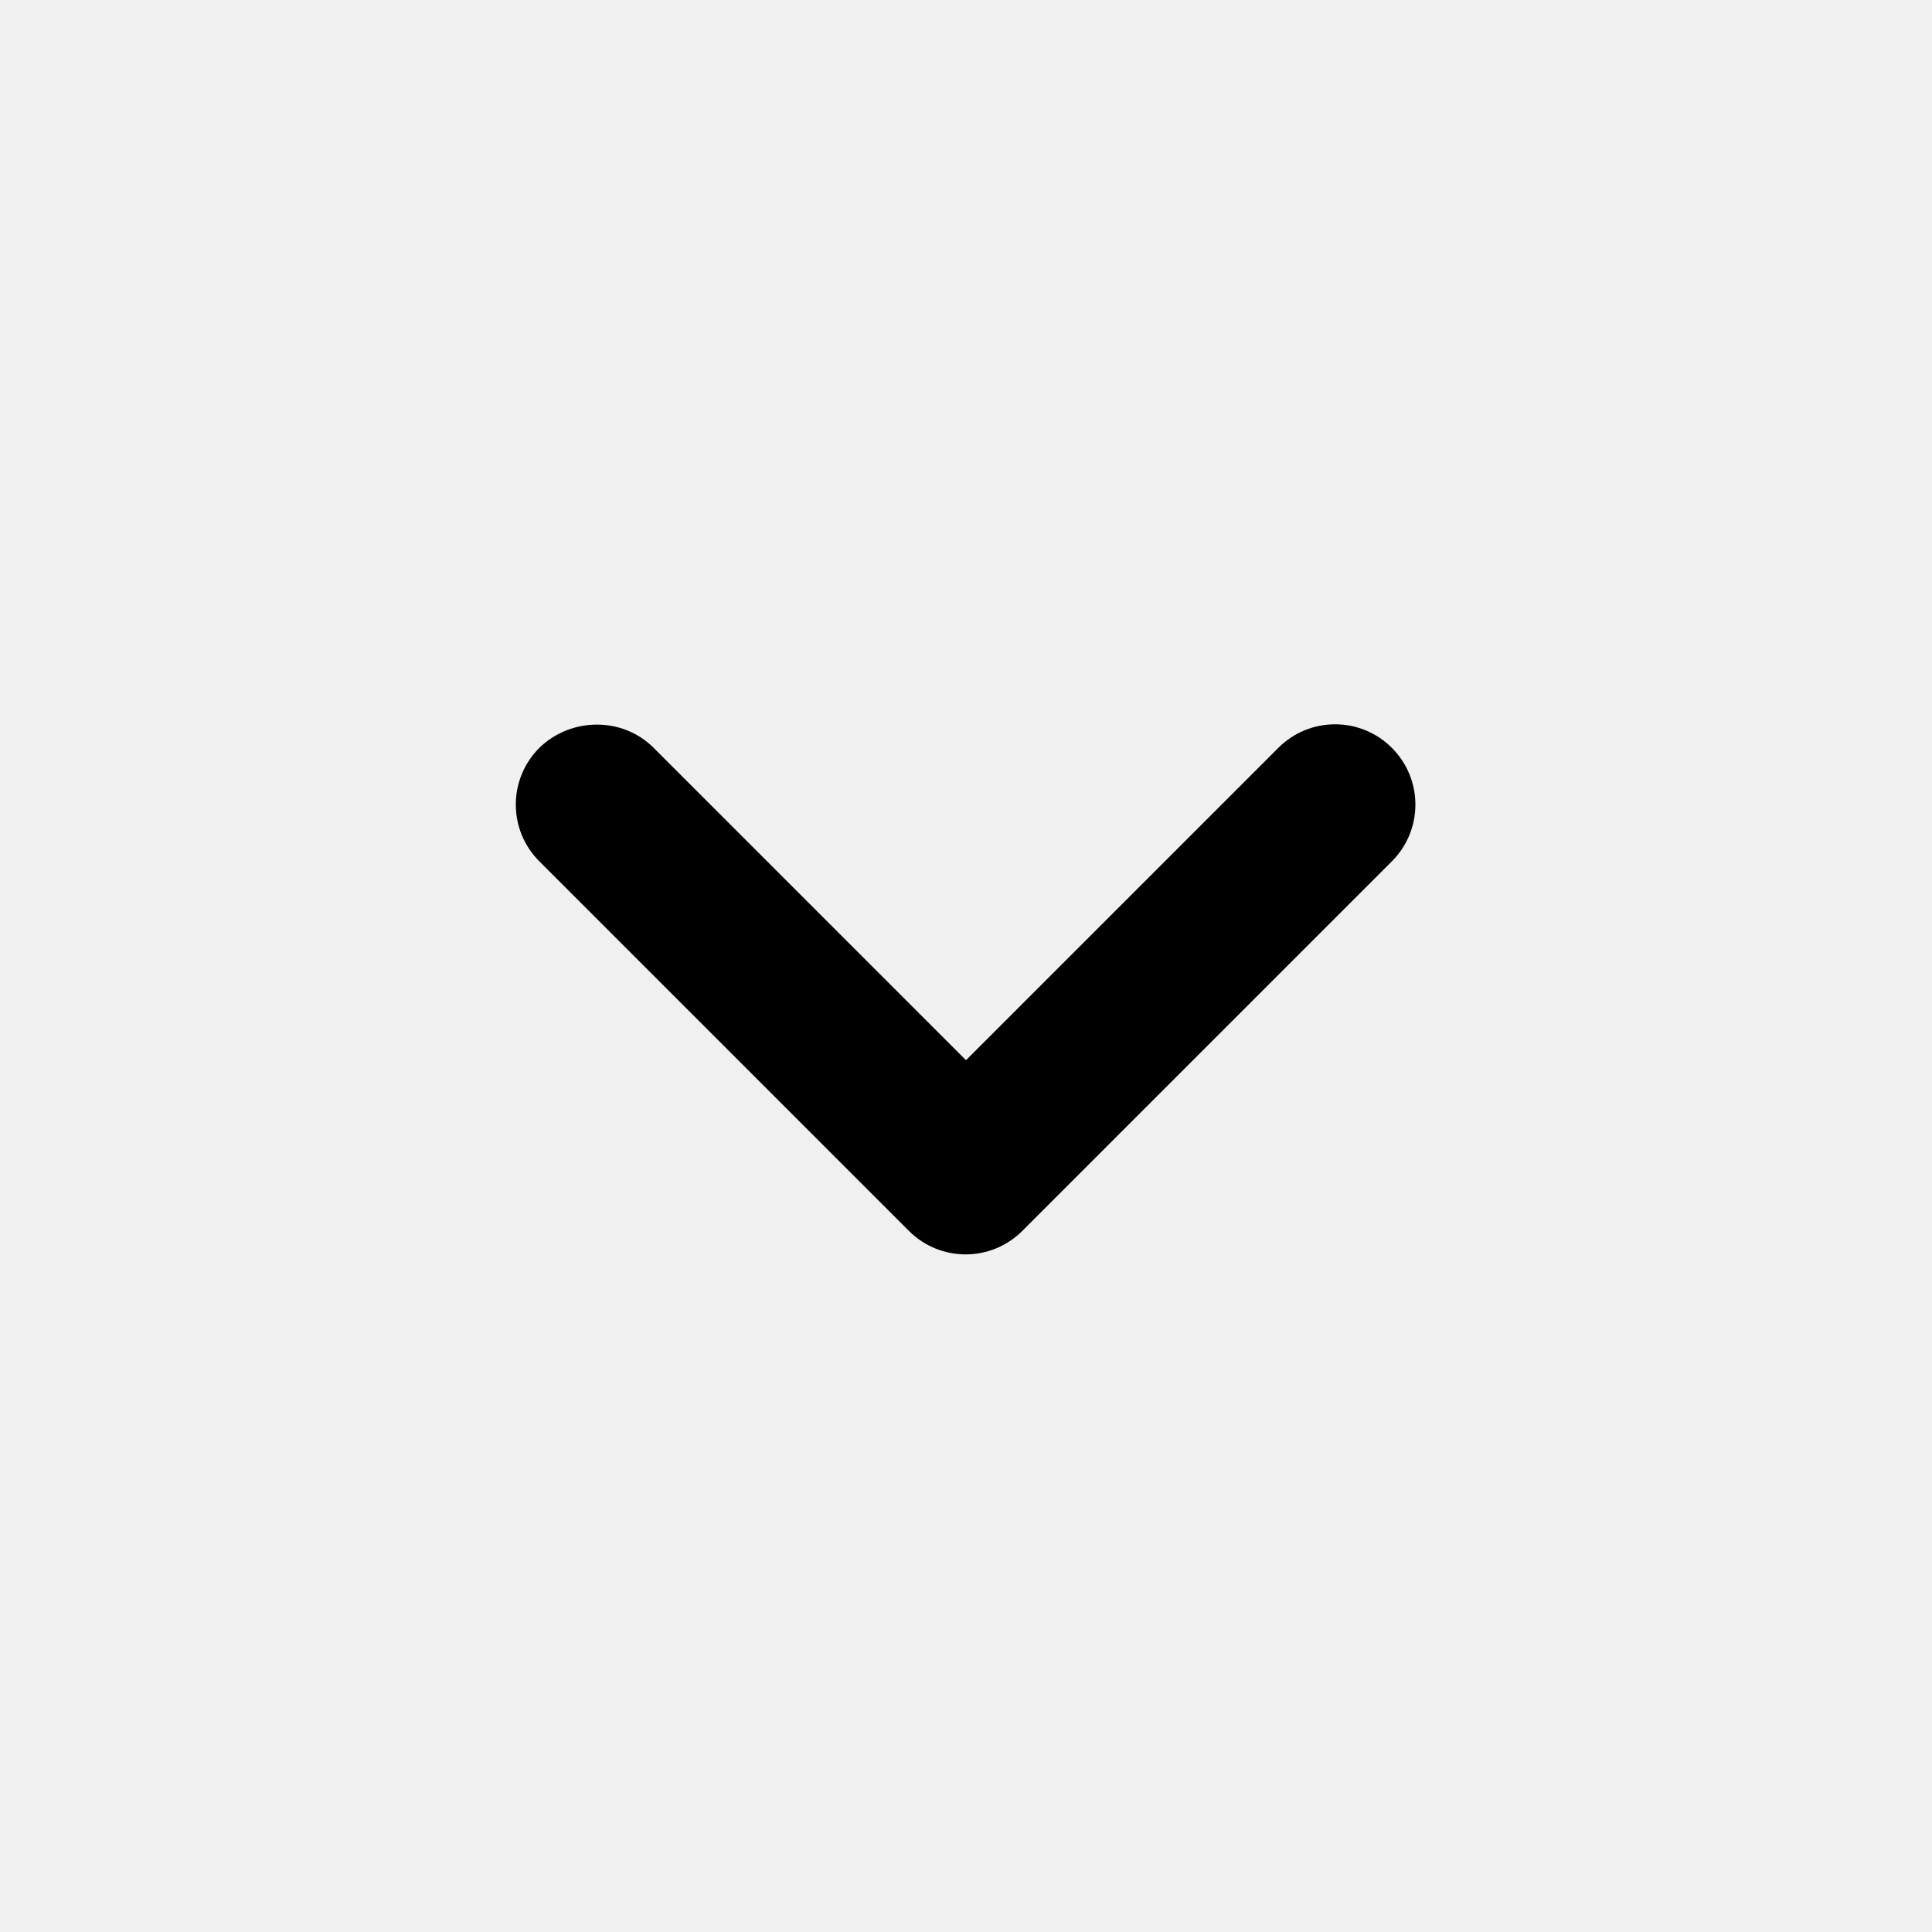
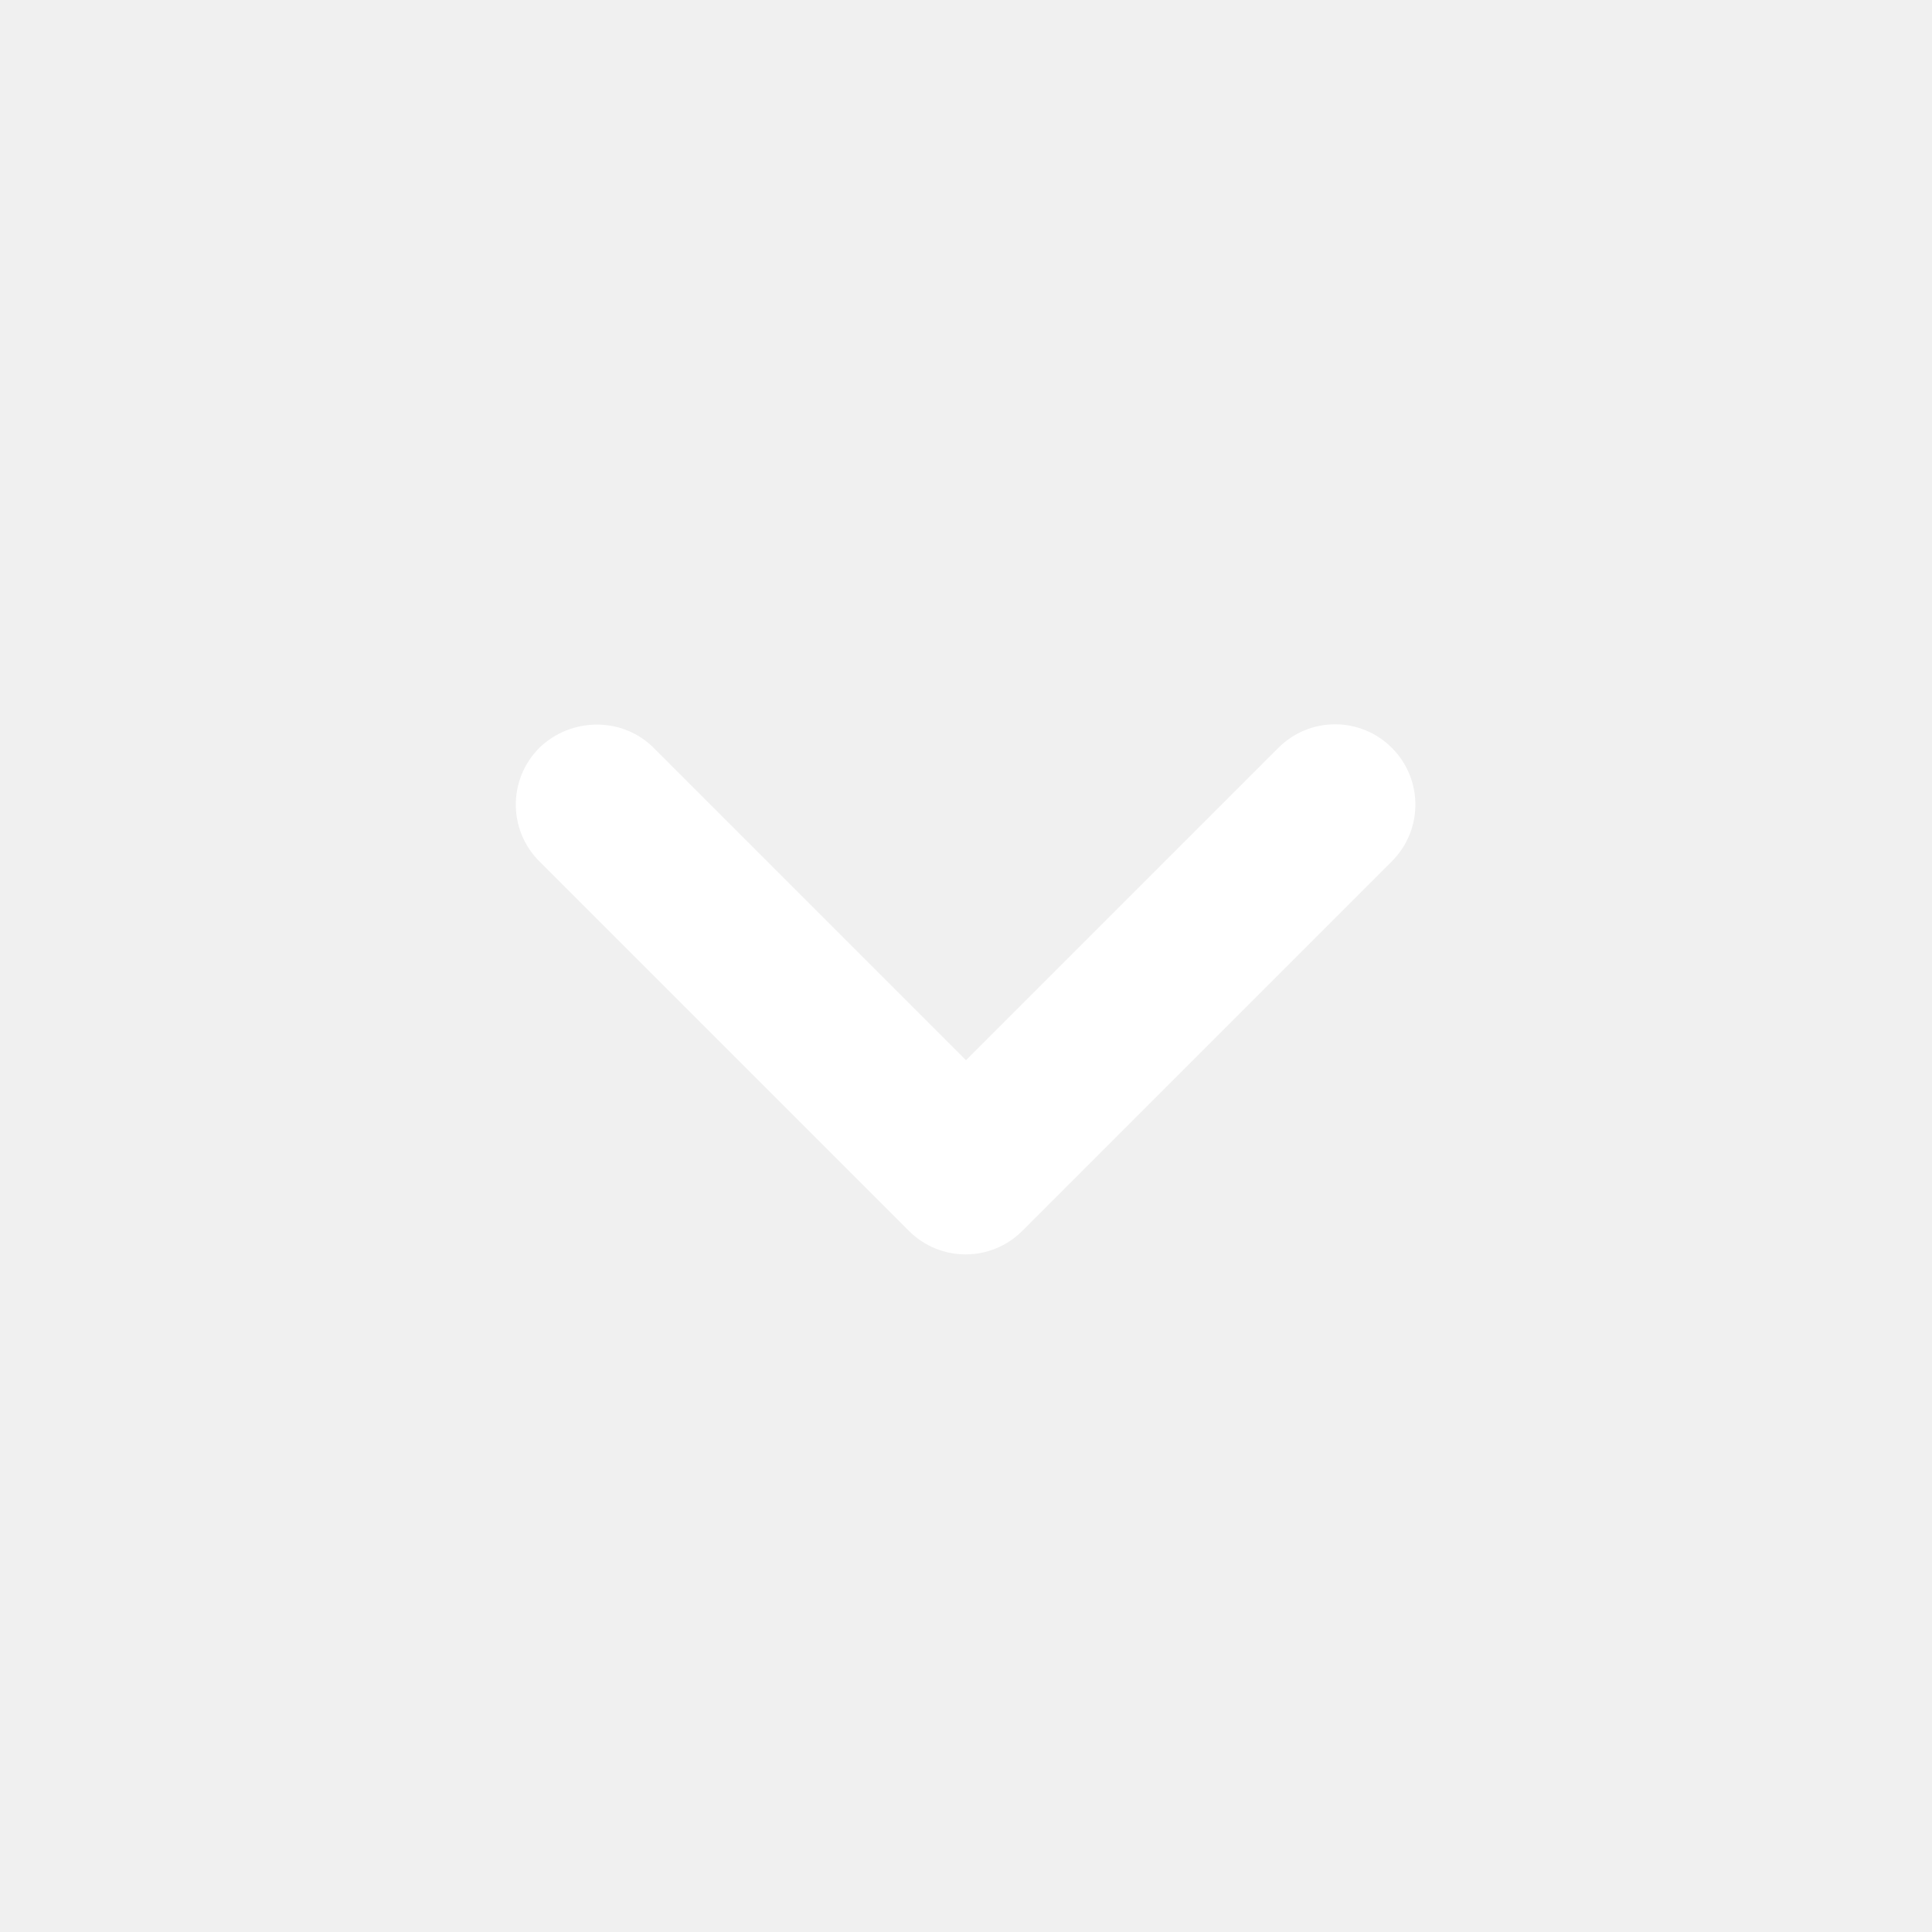
- <svg xmlns="http://www.w3.org/2000/svg" viewBox="0 0 24 24" color="text" width="24px" class="sc-4ba21b47-0 IIbzK">
+ <svg xmlns="http://www.w3.org/2000/svg" viewBox="0 0 24 24" fill="#fff" color="text" width="24px" class="sc-4ba21b47-0 IIbzK">
  <path d="M8.12 9.29L12 13.17L15.88 9.29C16.27 8.9 16.9 8.9 17.29 9.29C17.68 9.68 17.68 10.31 17.29 10.7L12.7 15.29C12.31 15.68 11.68 15.68 11.29 15.29L6.7 10.7C6.31 10.31 6.31 9.68 6.7 9.29C7.09 8.91 7.73 8.9 8.12 9.29Z" />
</svg>
